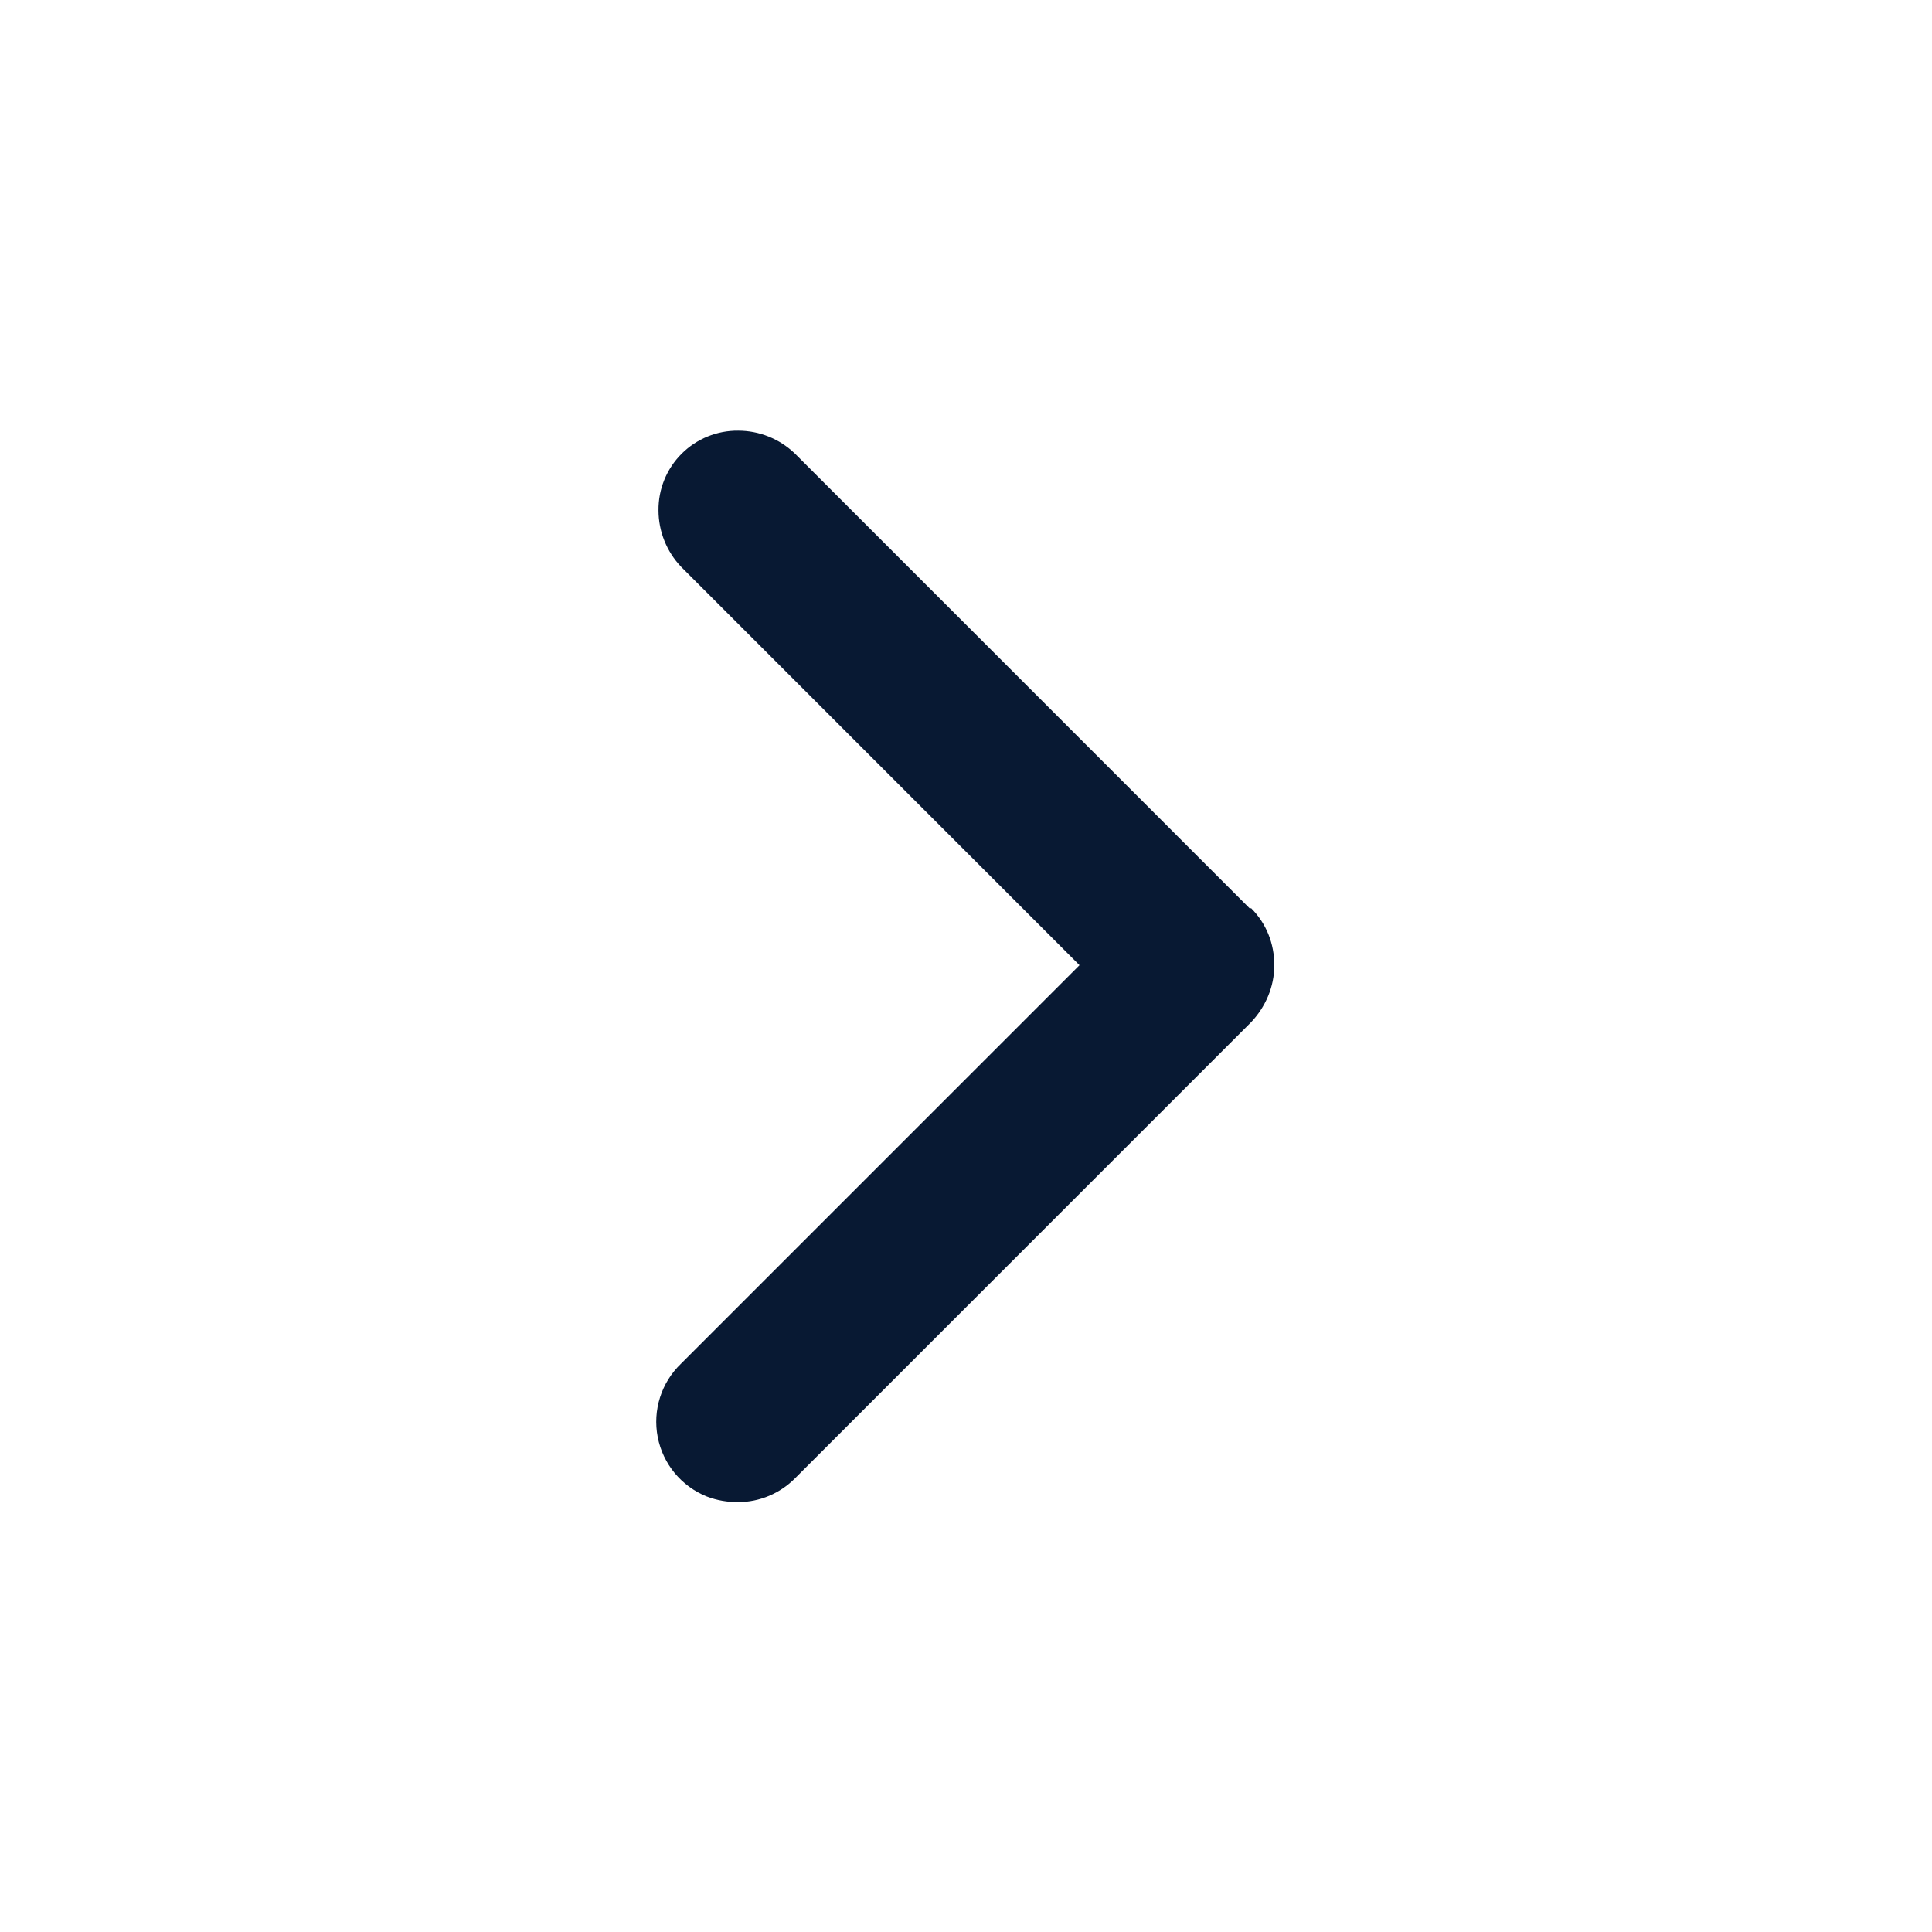
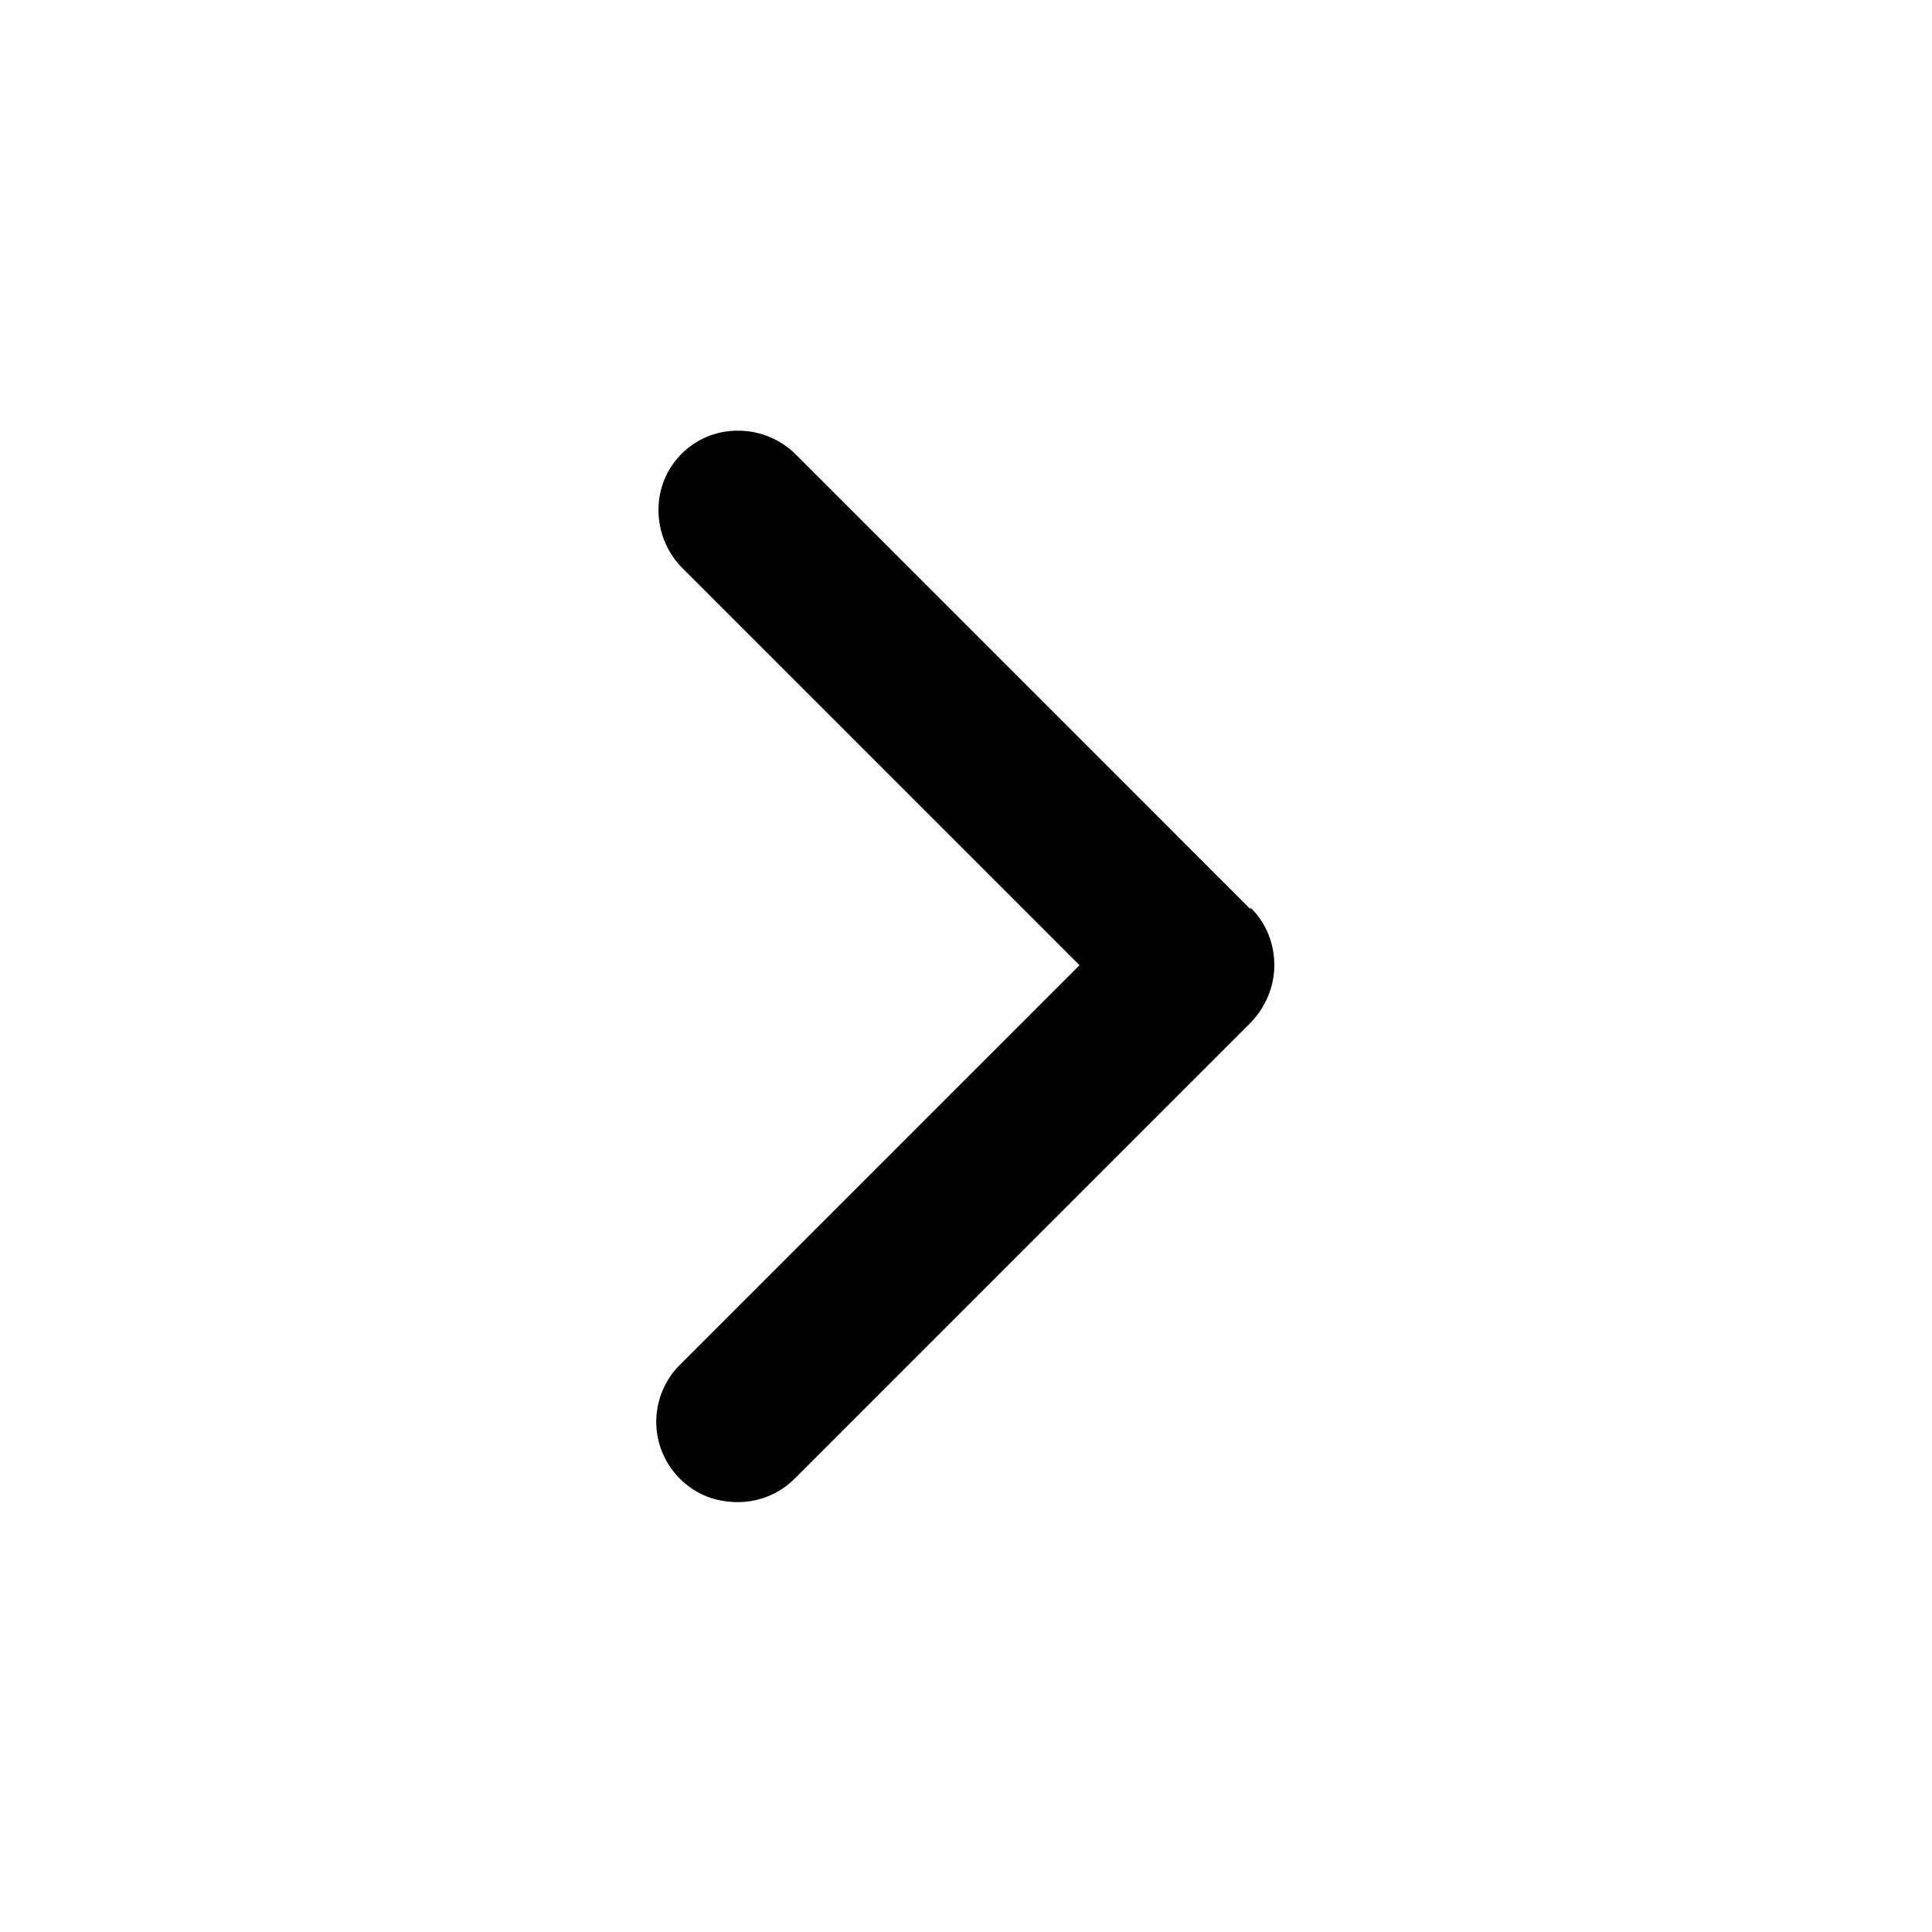
<svg xmlns="http://www.w3.org/2000/svg" width="24" height="24" viewBox="0 0 24 24">
-   <path fill="#081933" fill-rule="evenodd" d="M15.54 11.28c.19.19.29.44.29.71s-.11.52-.29.71l-5.66 5.66a1 1 0 0 1-.71.3c-.13 0-.26-.02-.39-.07a1 1 0 0 1-.32-1.65l4.95-4.95-4.95-4.95a1.02 1.02 0 0 1-.28-.7.98.98 0 0 1 .99-.99c.26 0 .51.1.7.28l5.66 5.66Z" />
+   <path fill-rule="evenodd" d="M15.54 11.28c.19.19.29.44.29.71s-.11.52-.29.71l-5.66 5.66a1 1 0 0 1-.71.3c-.13 0-.26-.02-.39-.07a1 1 0 0 1-.32-1.65l4.95-4.95-4.95-4.95a1.02 1.02 0 0 1-.28-.7.98.98 0 0 1 .99-.99c.26 0 .51.1.7.28l5.66 5.66Z" />
</svg>
